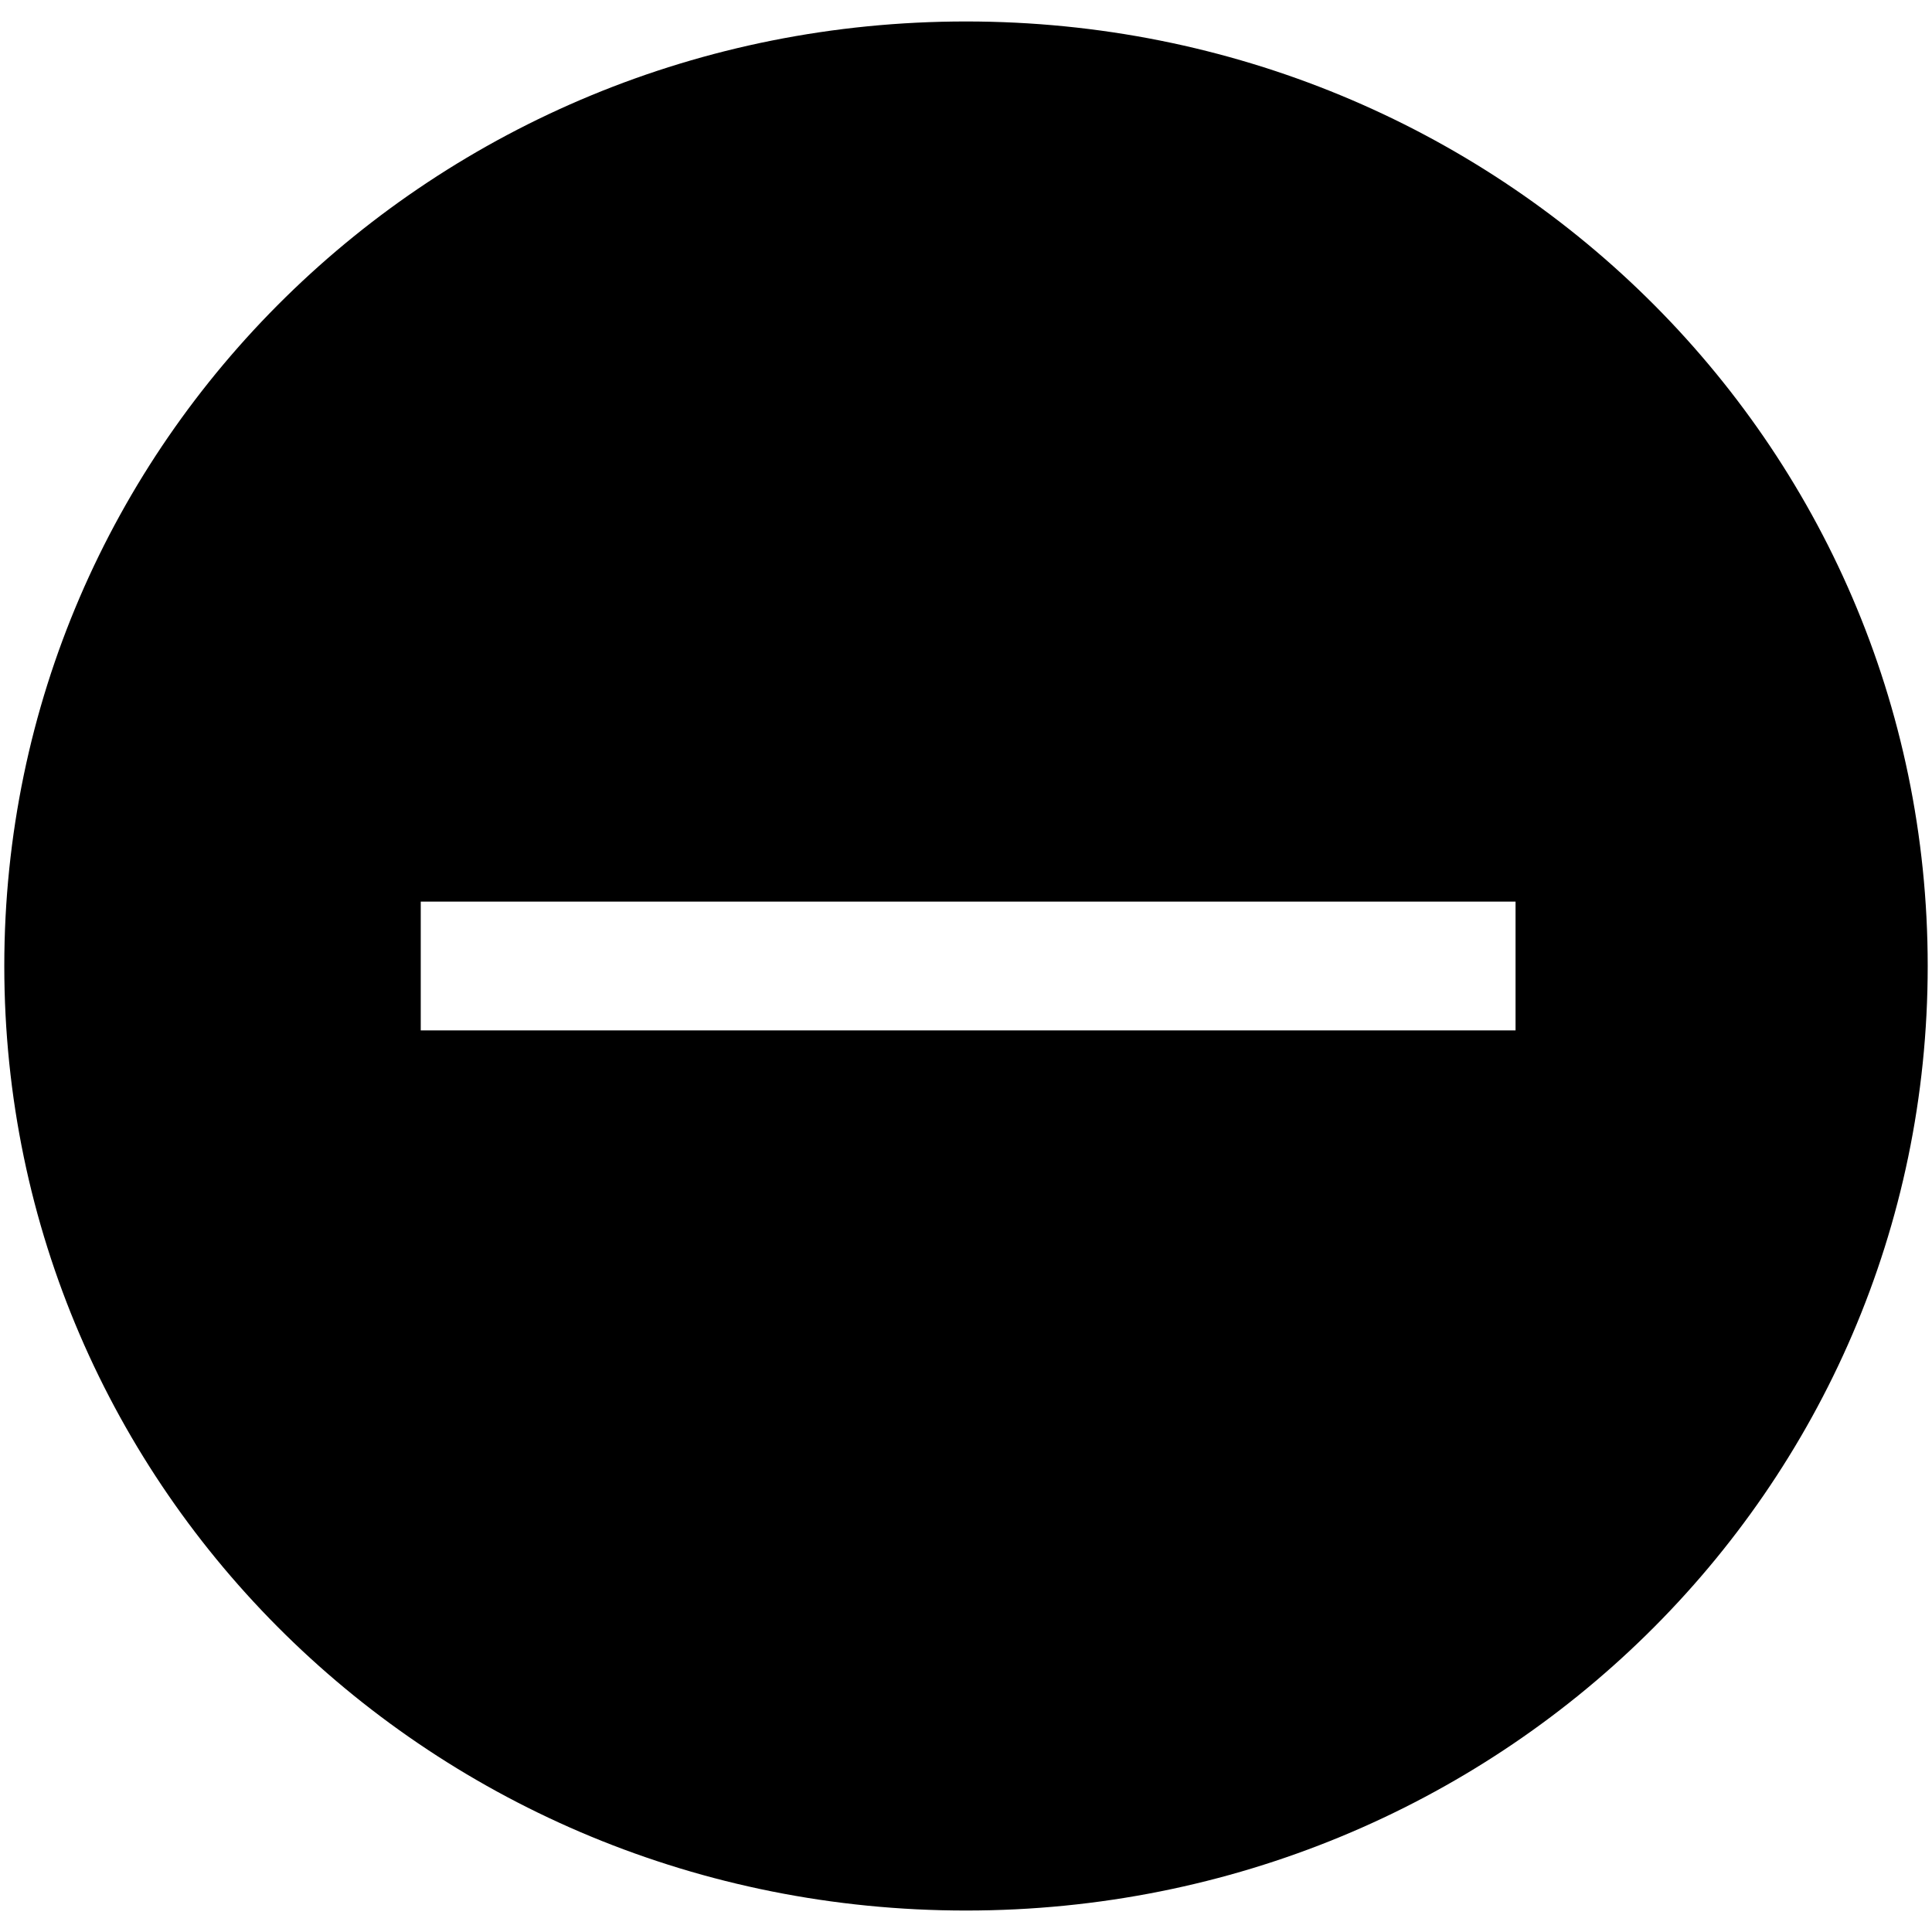
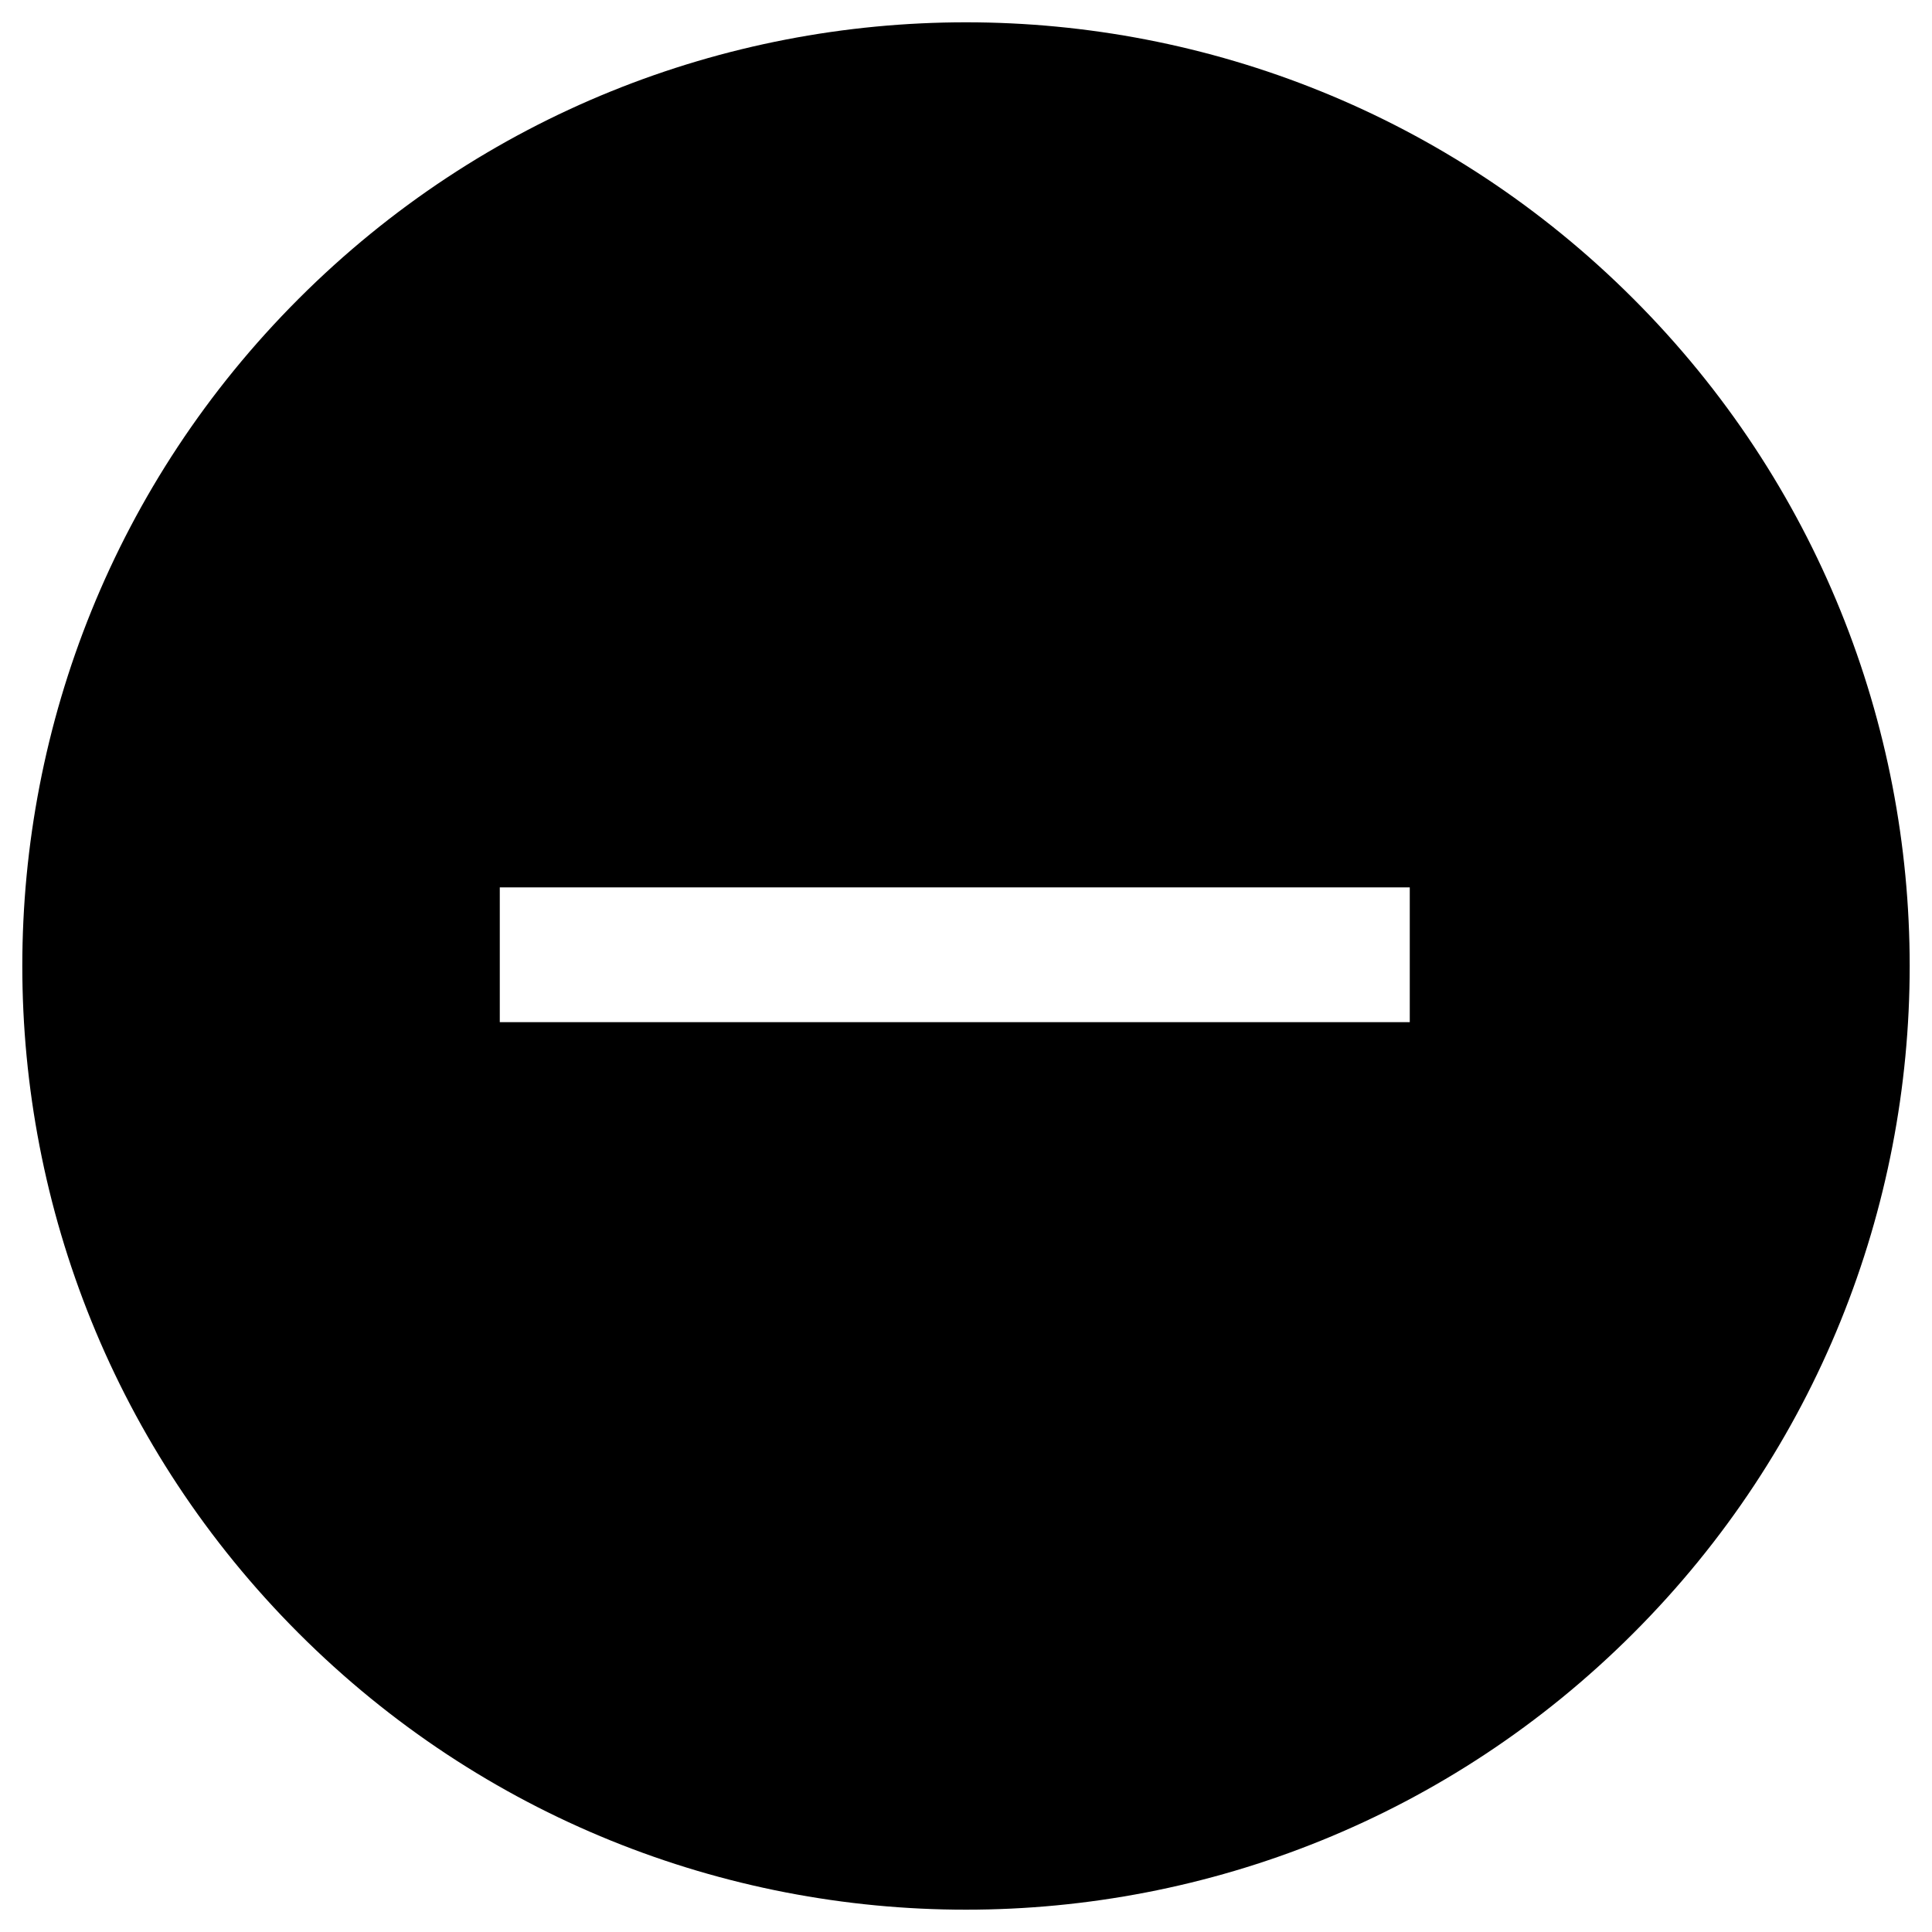
- <svg xmlns="http://www.w3.org/2000/svg" version="1.1" id="图层_1" x="0px" y="0px" viewBox="0 0 45 45" style="enable-background:new 0 0 45 45;" xml:space="preserve">
-   <style type="text/css">
- 	.st0{fill-rule:evenodd;clip-rule:evenodd;}
- </style>
-   <g id="页面-1">
-     <g id="内页7-copy-6" transform="translate(-679, -525)">
-       <g id="分组-8" transform="translate(0, 387)">
-         <g id="右侧区域-copy-4" transform="translate(679, 138)">
-           <g transform="translate(0, 0.5)">
-             <path id="图标颜色" class="st0" d="M22.5,44c12.4,0,22.4-9.8,22.4-22S34.9,0,22.5,0S0.1,9.8,0.1,22S10.1,44,22.5,44zM9.8 20.5 L9.8 23.5 L22.55 23.5 L35.3 23.5 L35.3 20.5 z" />
-           </g>
-         </g>
-       </g>
-     </g>
-   </g>
+ <svg xmlns="http://www.w3.org/2000/svg" t="1592473377988" class="icon" viewBox="0 0 1024 1024" version="1.1" p-id="8181" width="200" height="200">
+   <path d="M865.677 158.321c-195.331-195.33-512.025-195.33-707.356 0s-195.33 512.025 0 707.356 512.025 195.33 707.356 0 195.331-512.025 0-707.356z m-118.471 311.998v71.446H264.896v-71.446h482.31z" p-id="8182" />
</svg>
